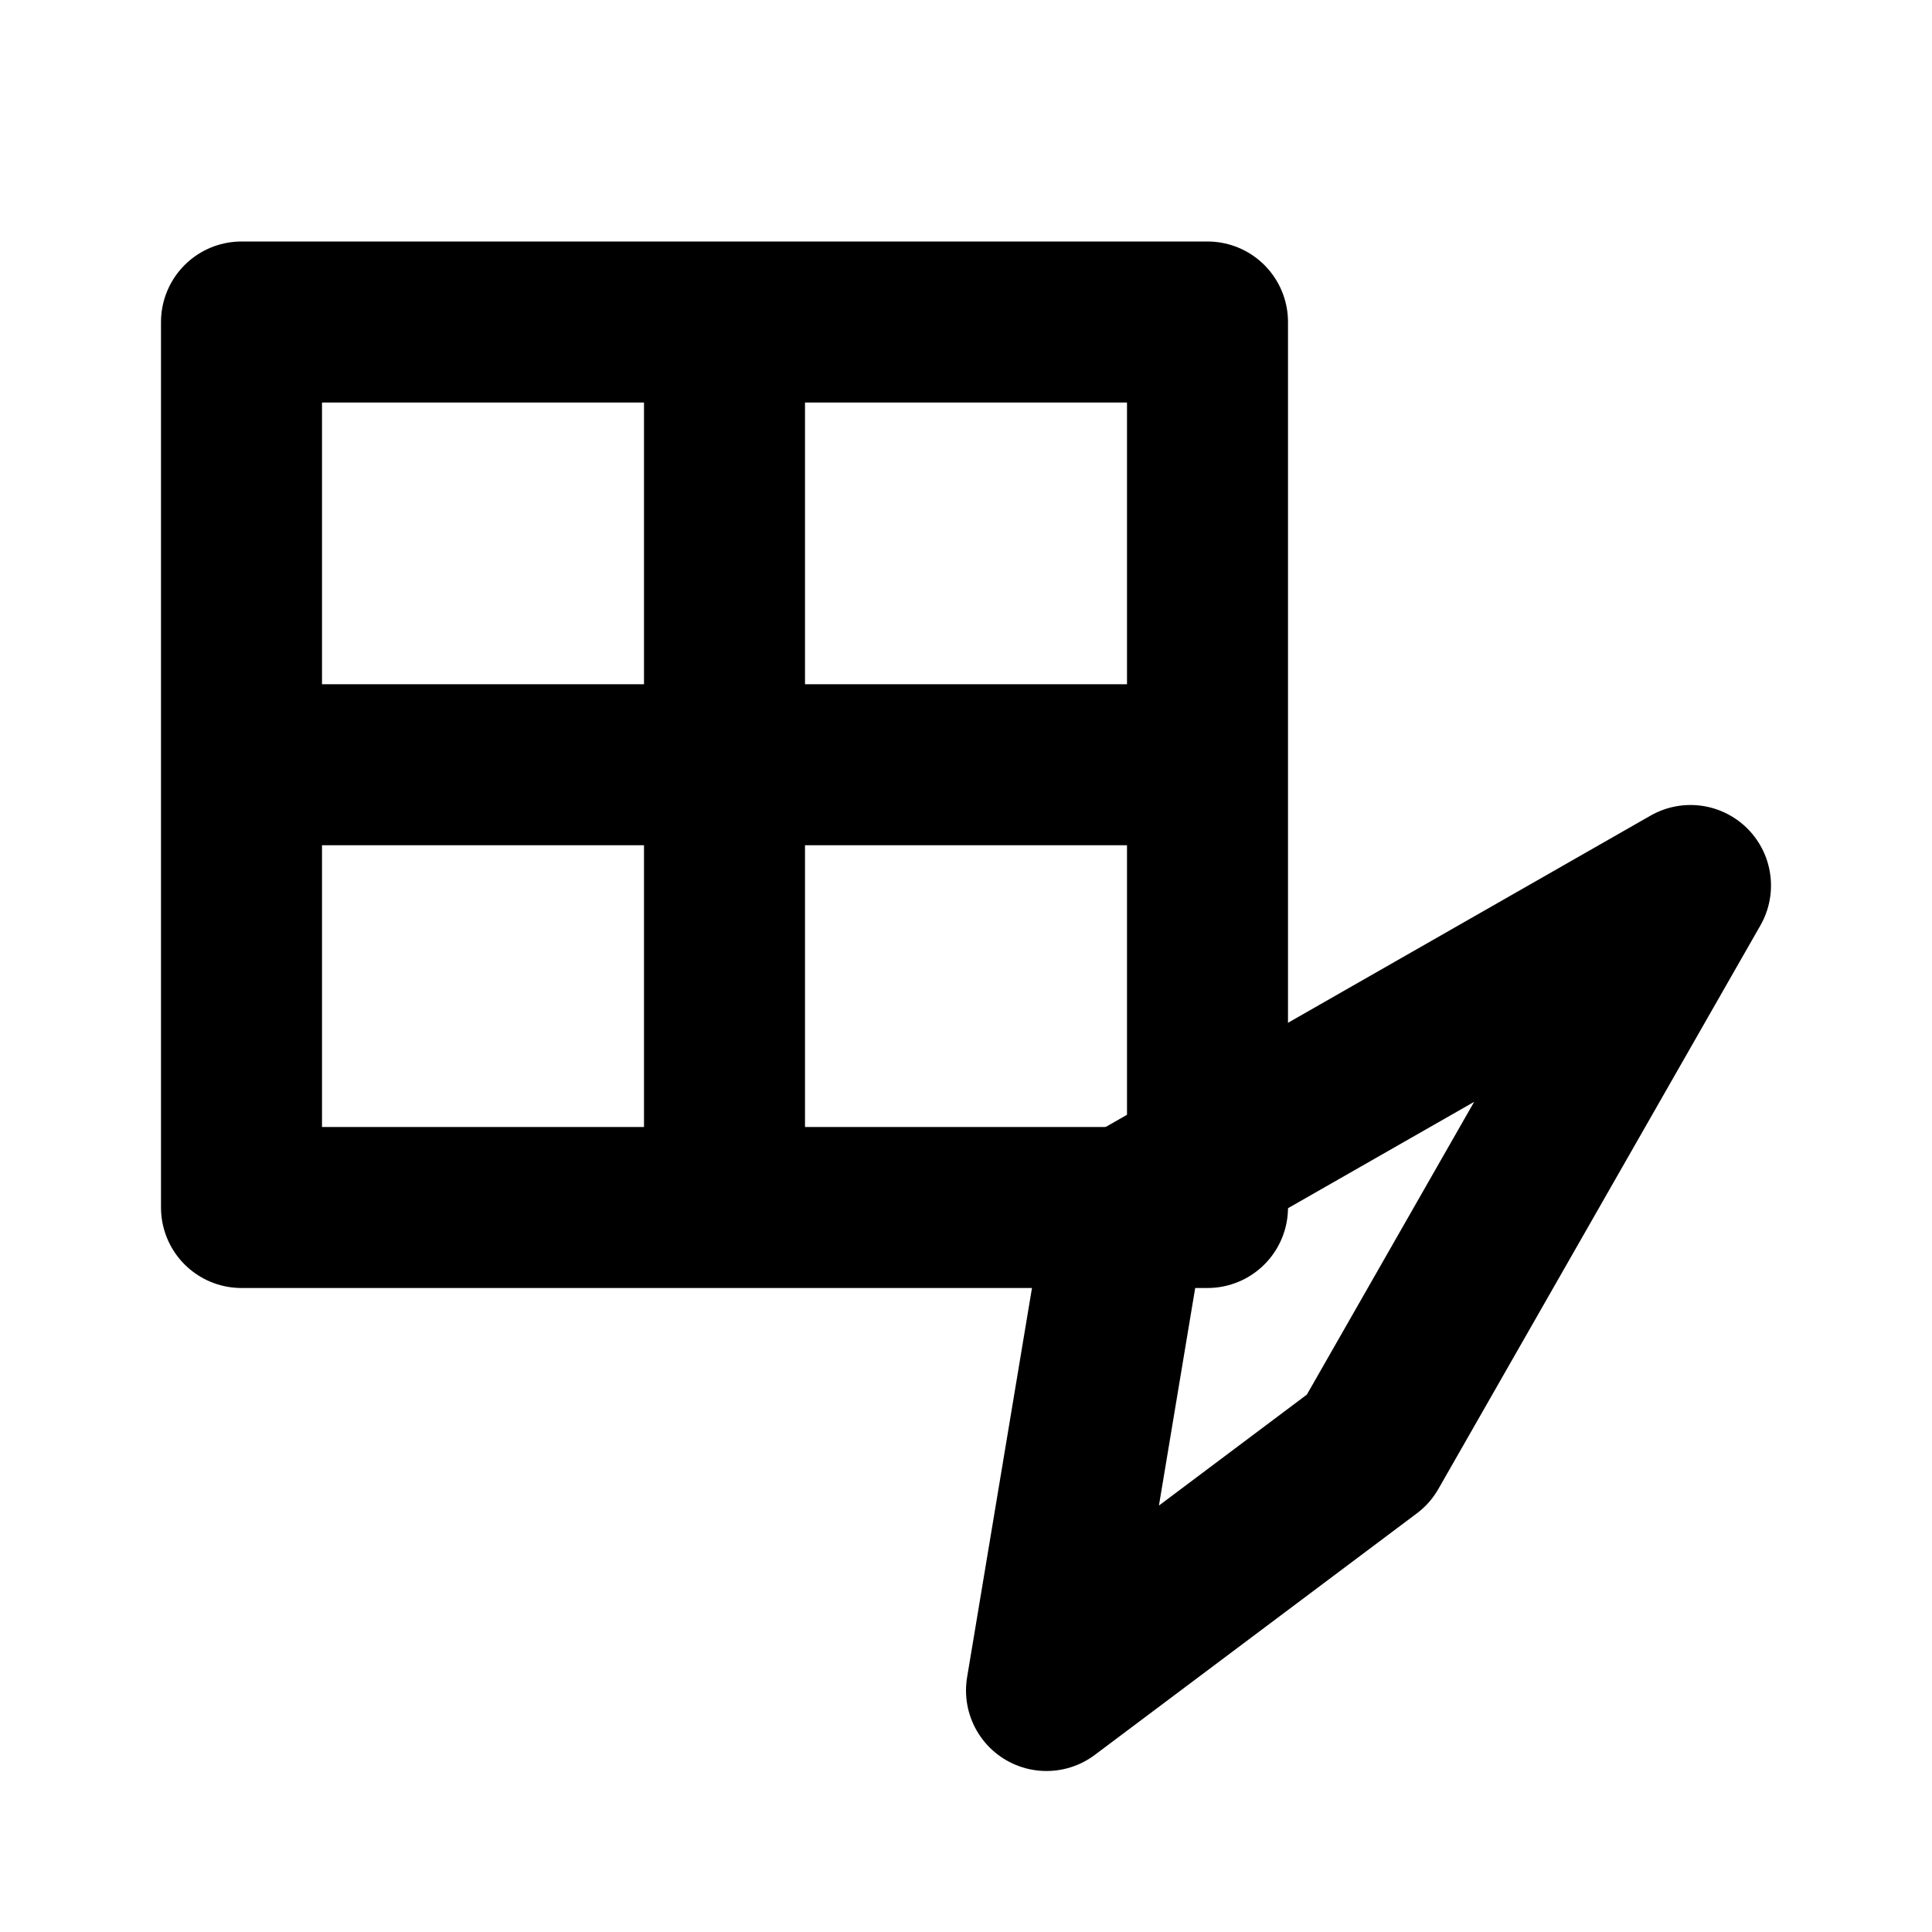
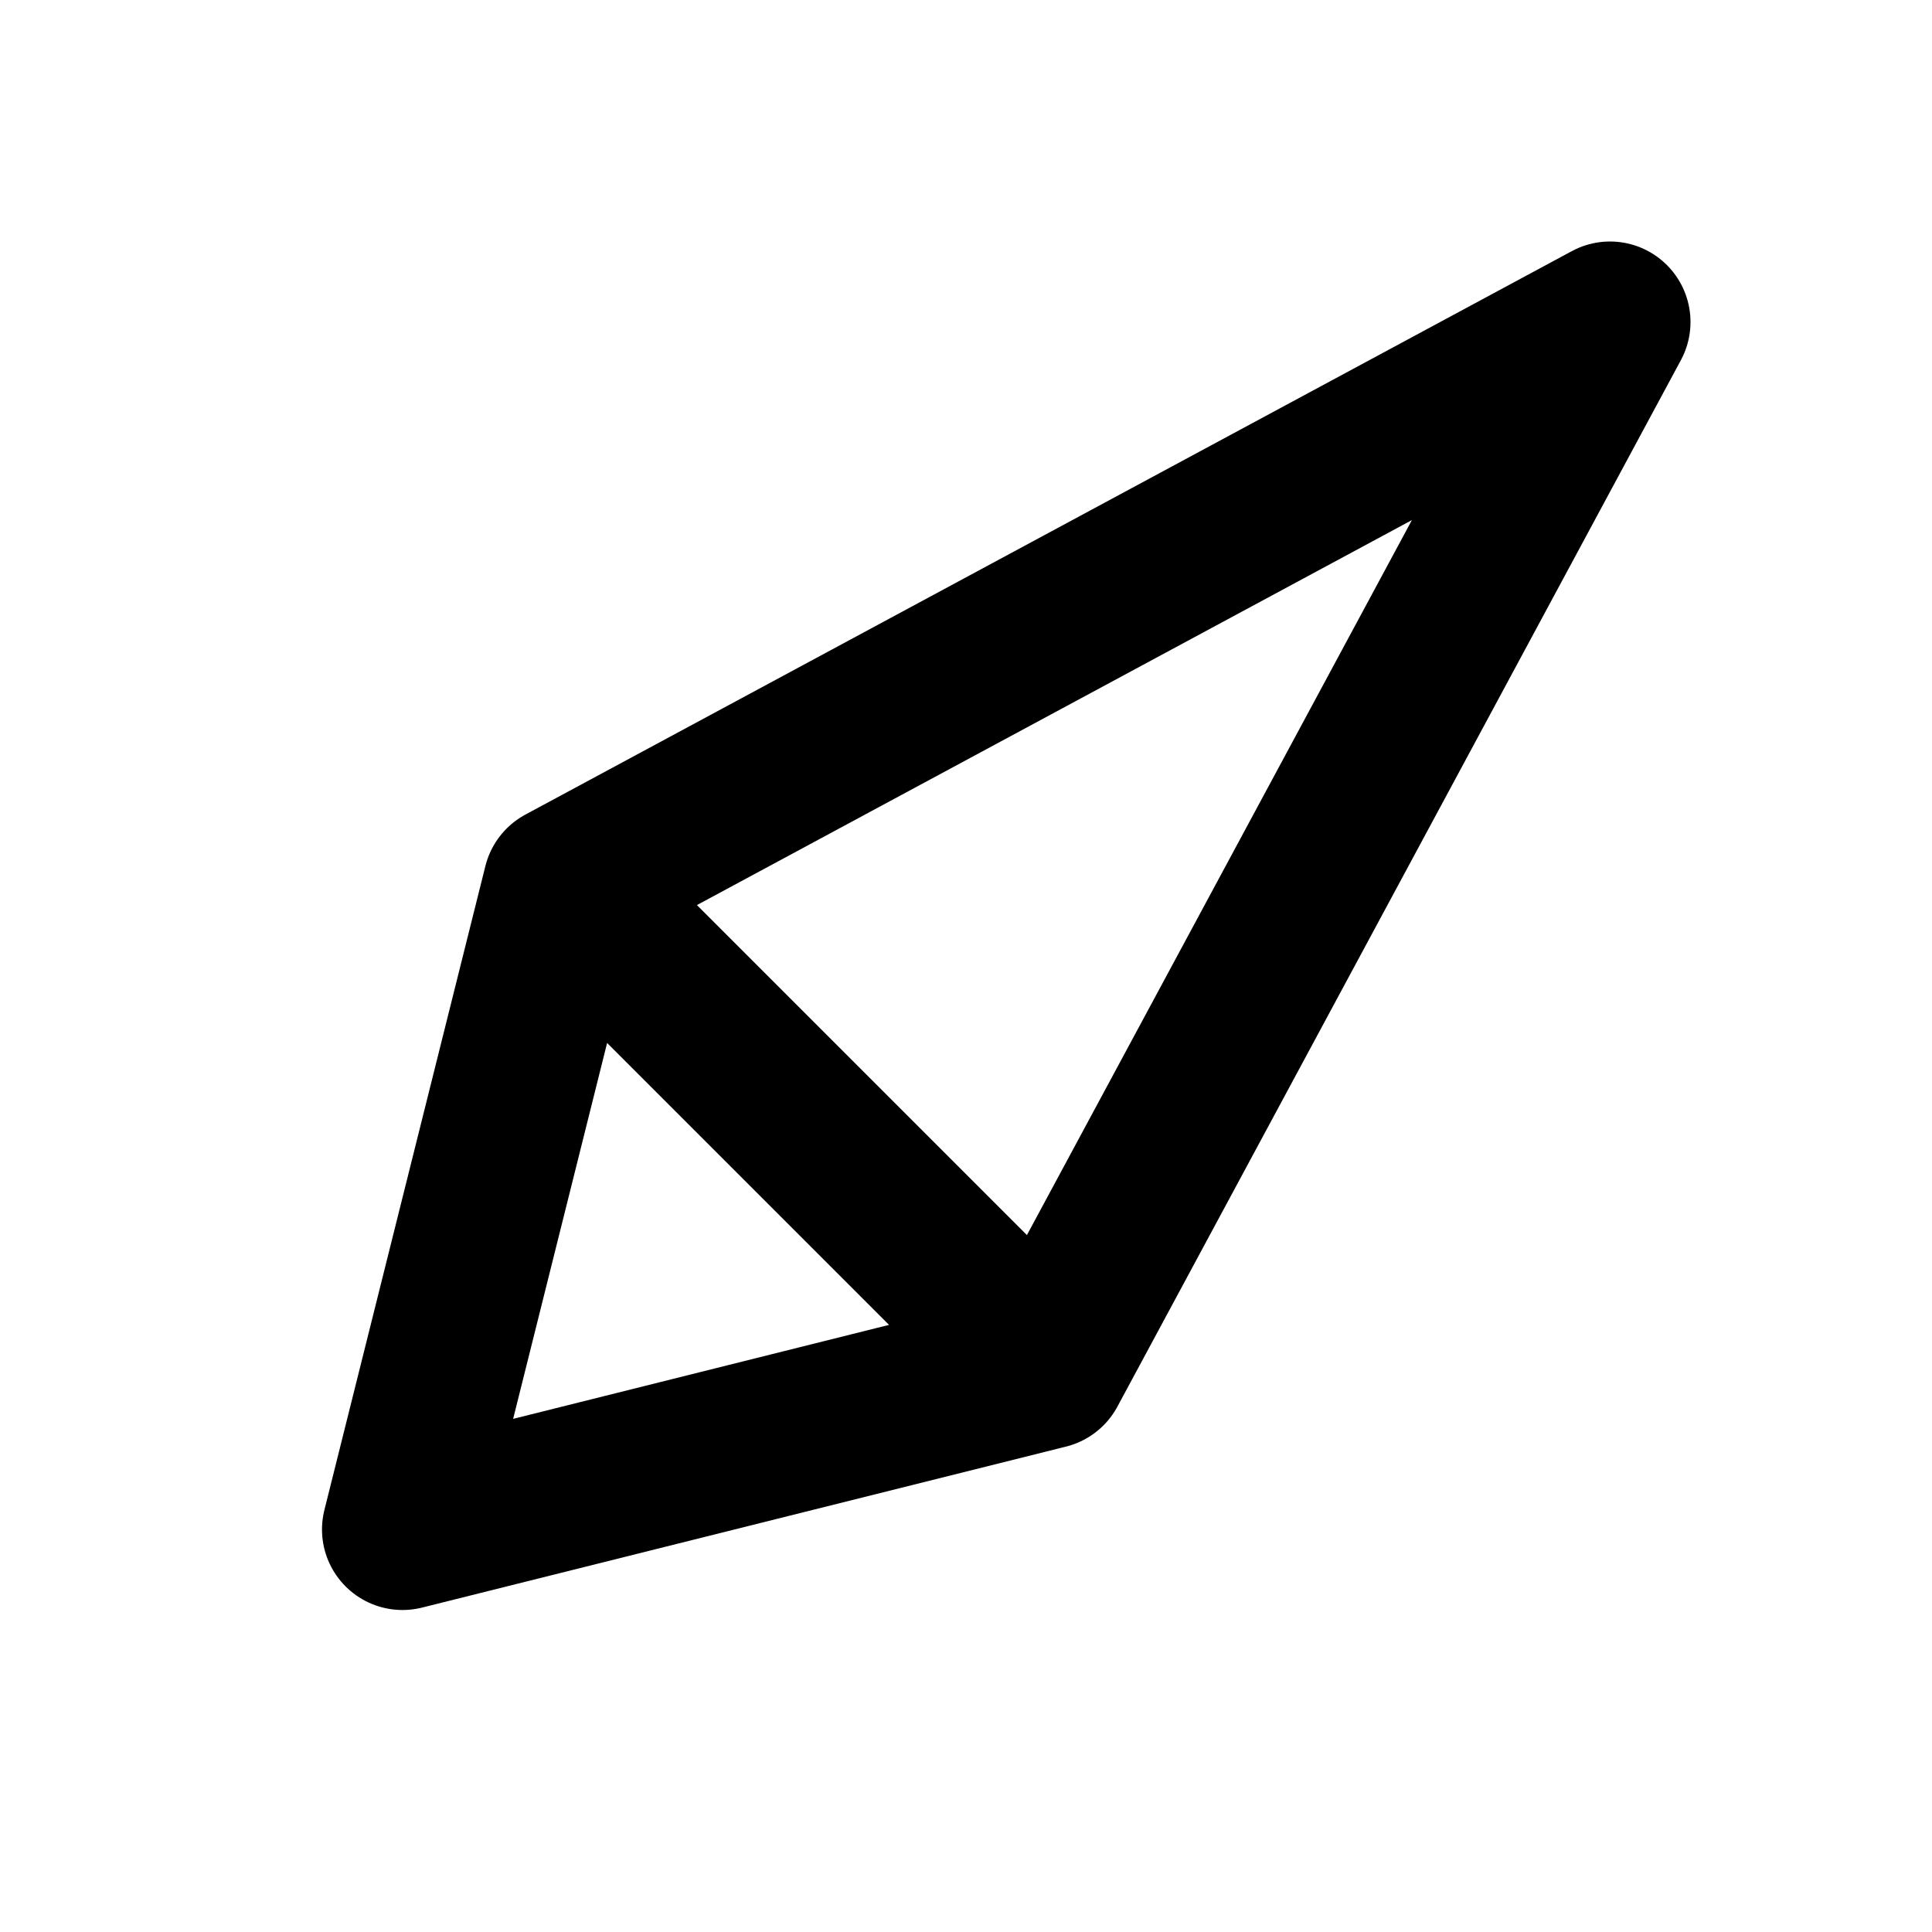
<svg xmlns="http://www.w3.org/2000/svg" width="24" height="24" viewBox="0 0 24 24" fill="none" stroke="currentColor" stroke-width="2" stroke-linecap="round" stroke-linejoin="round">
-   <path d="M3 4h12v11H3zM3 9.5h12M9 4v11" />
-   <path d="m13 21 1-6 7-4-4 7z" />
+   <path d="m5 19 2-8L20 4l-7 13zM7 11l6 6" />
</svg>
